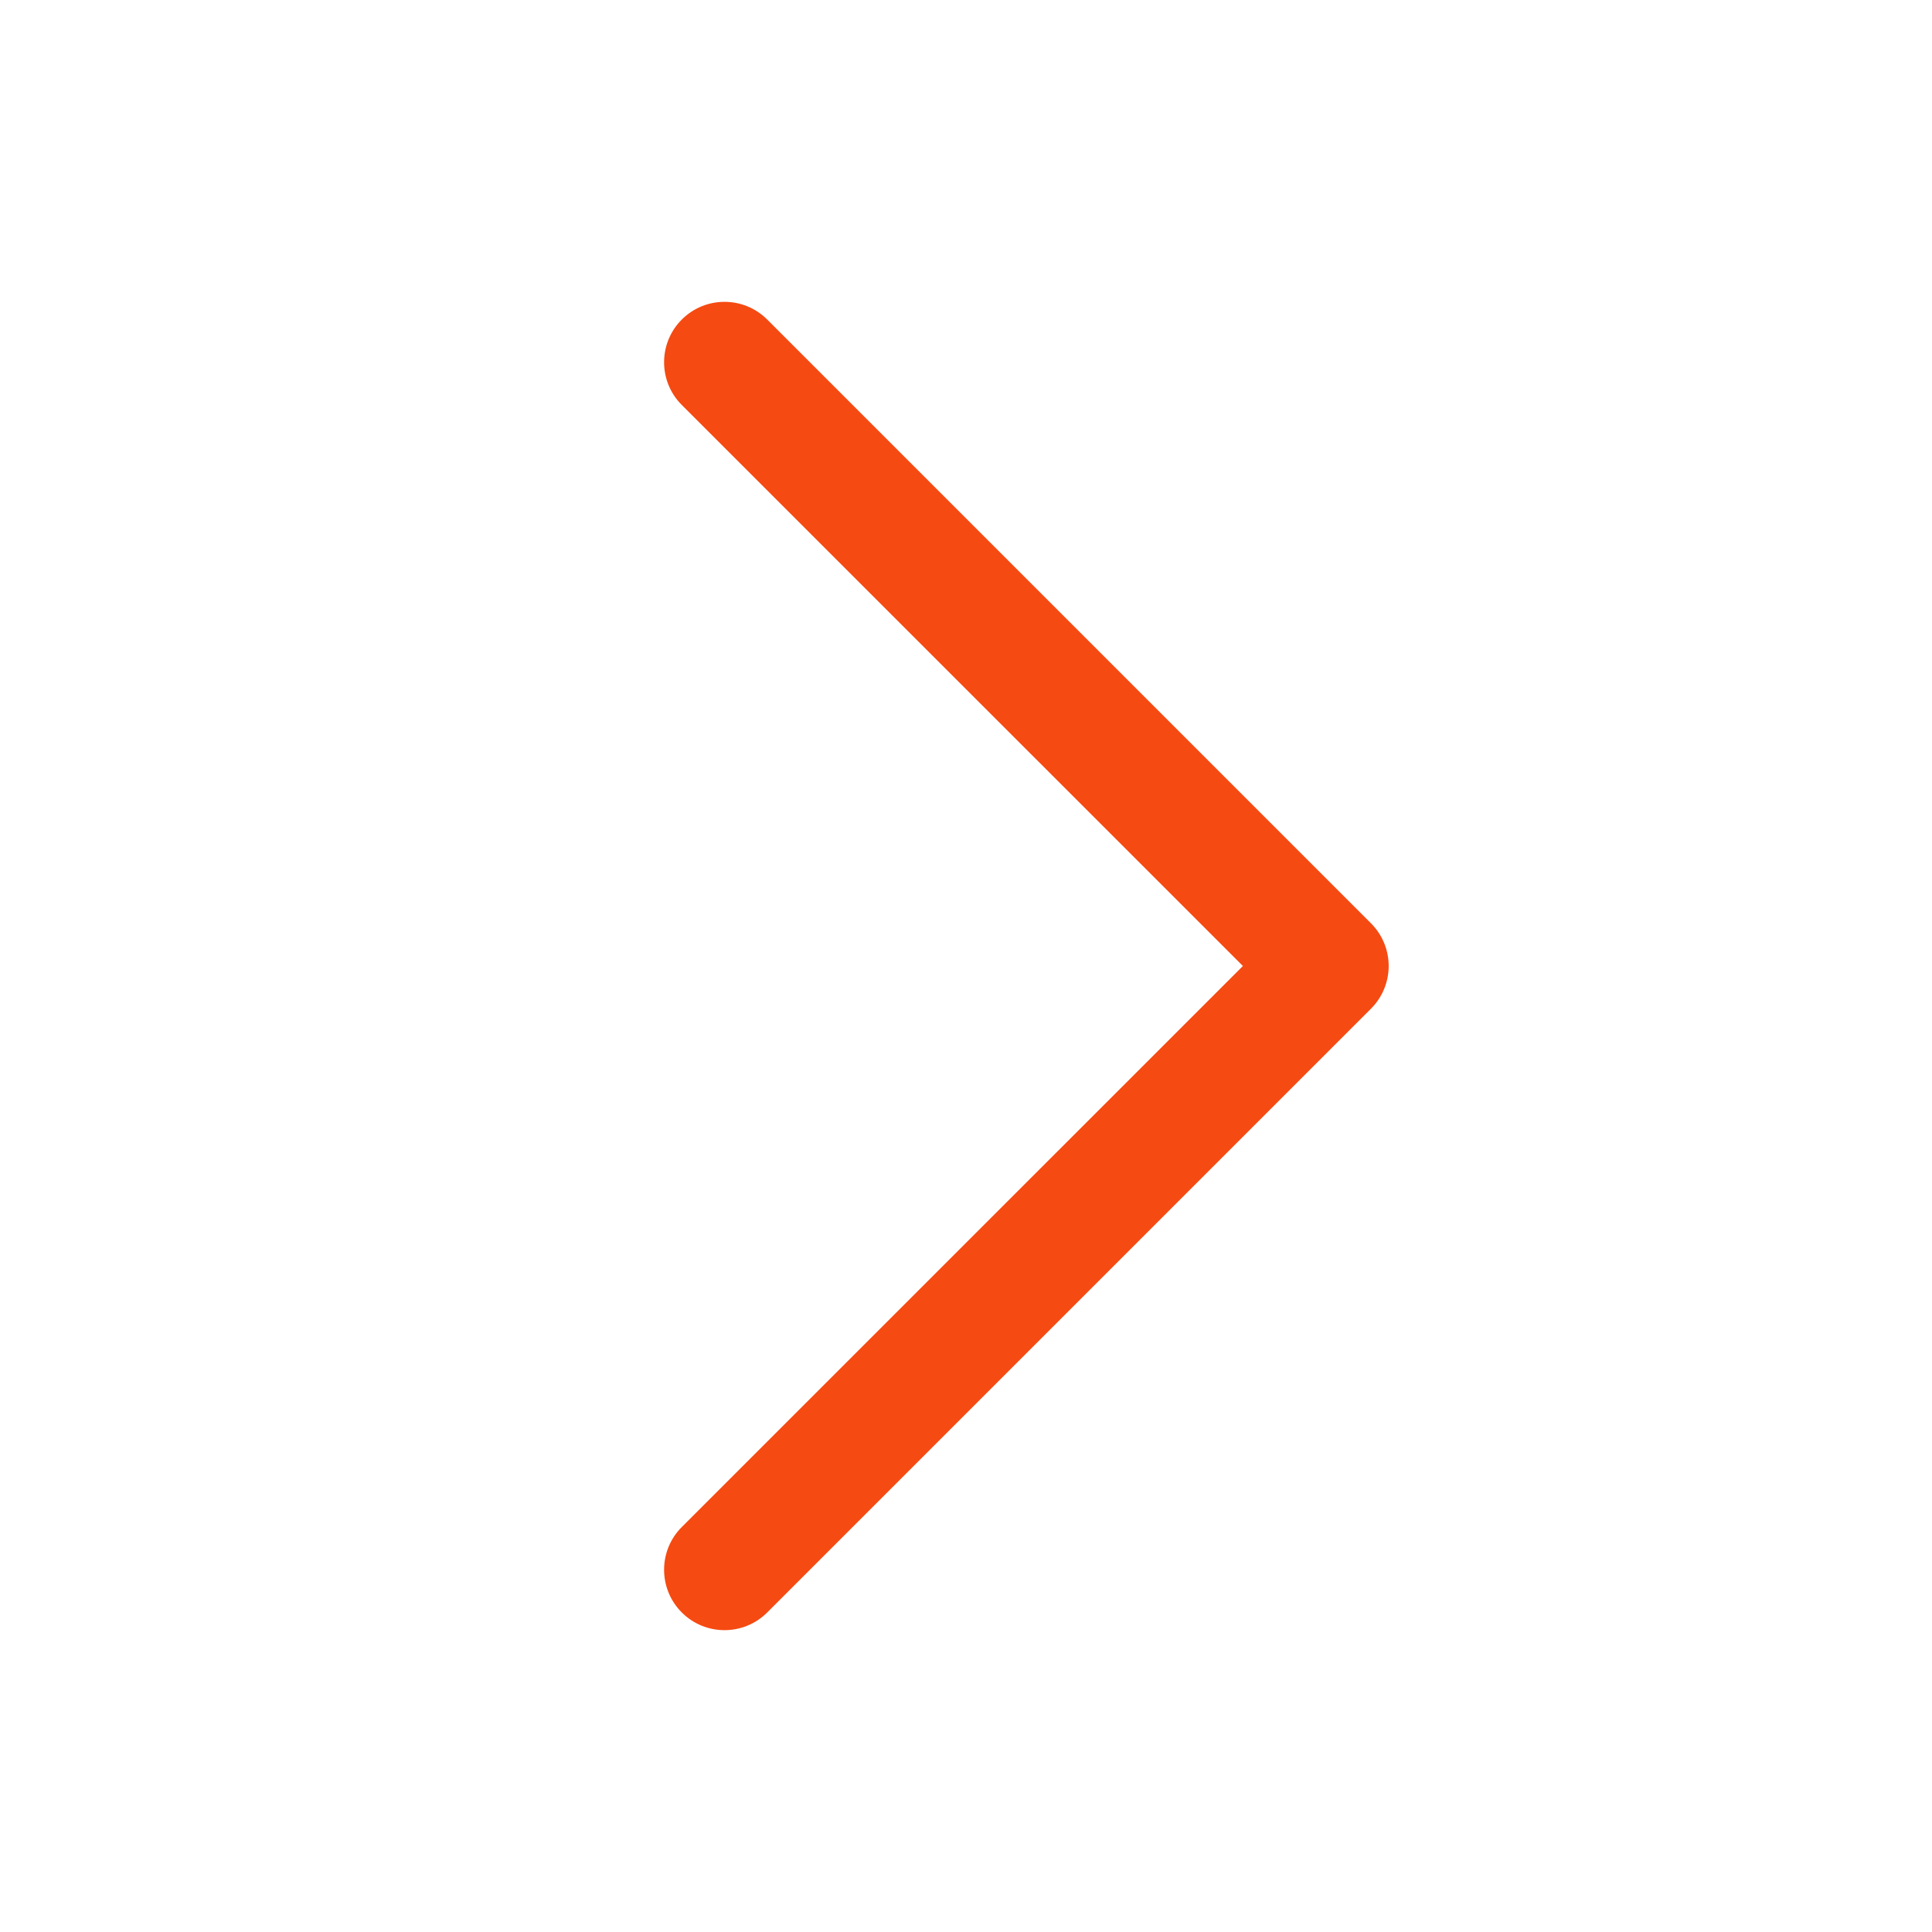
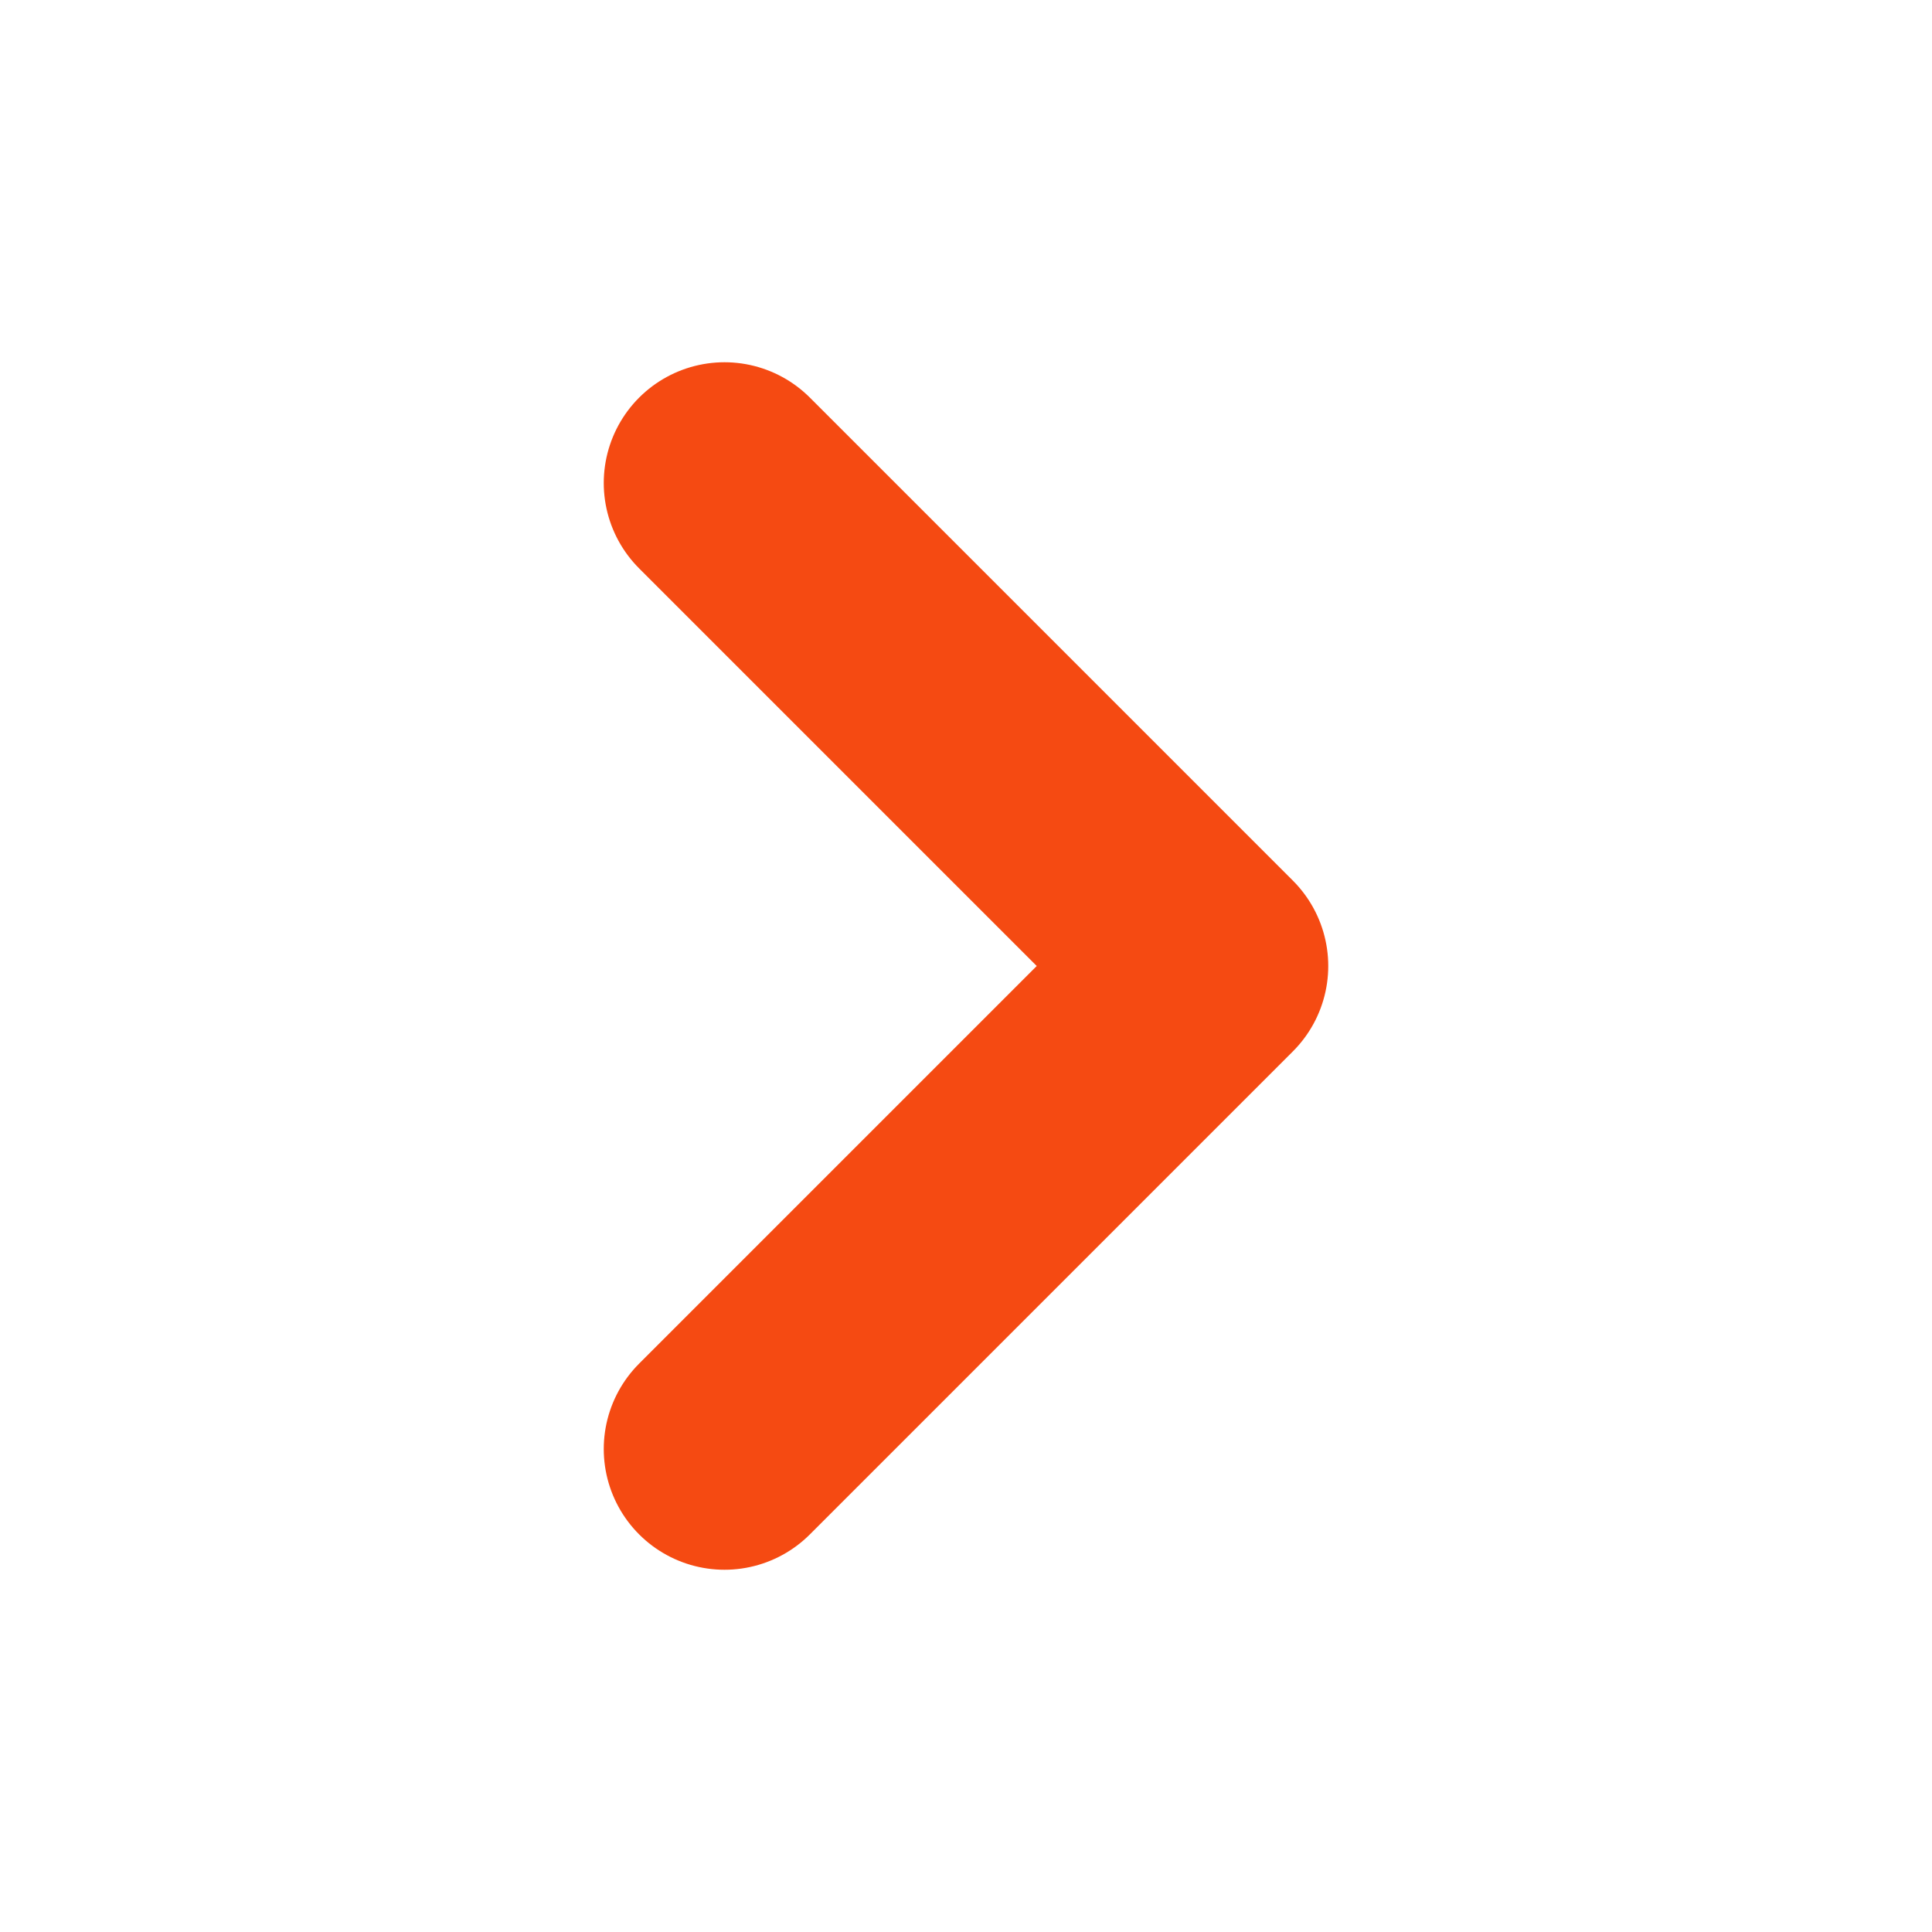
- <svg xmlns="http://www.w3.org/2000/svg" width="32" height="32" fill="#f54a12" viewBox="0 0 256 256">
-   <path d="M181.66,133.66l-80,80a8,8,0,0,1-11.32-11.32L164.69,128,90.34,53.66a8,8,0,0,1,11.32-11.32l80,80A8,8,0,0,1,181.66,133.66Z" />
+ <svg xmlns="http://www.w3.org/2000/svg" width="24" height="24" viewBox="0 0 24 24" fill="none" stroke="#f54a12" stroke-width="3" stroke-linecap="round" stroke-linejoin="round" class="lucide lucide-chevron-right">
+   <path d="m9 18 6-6-6-6" />
</svg>
